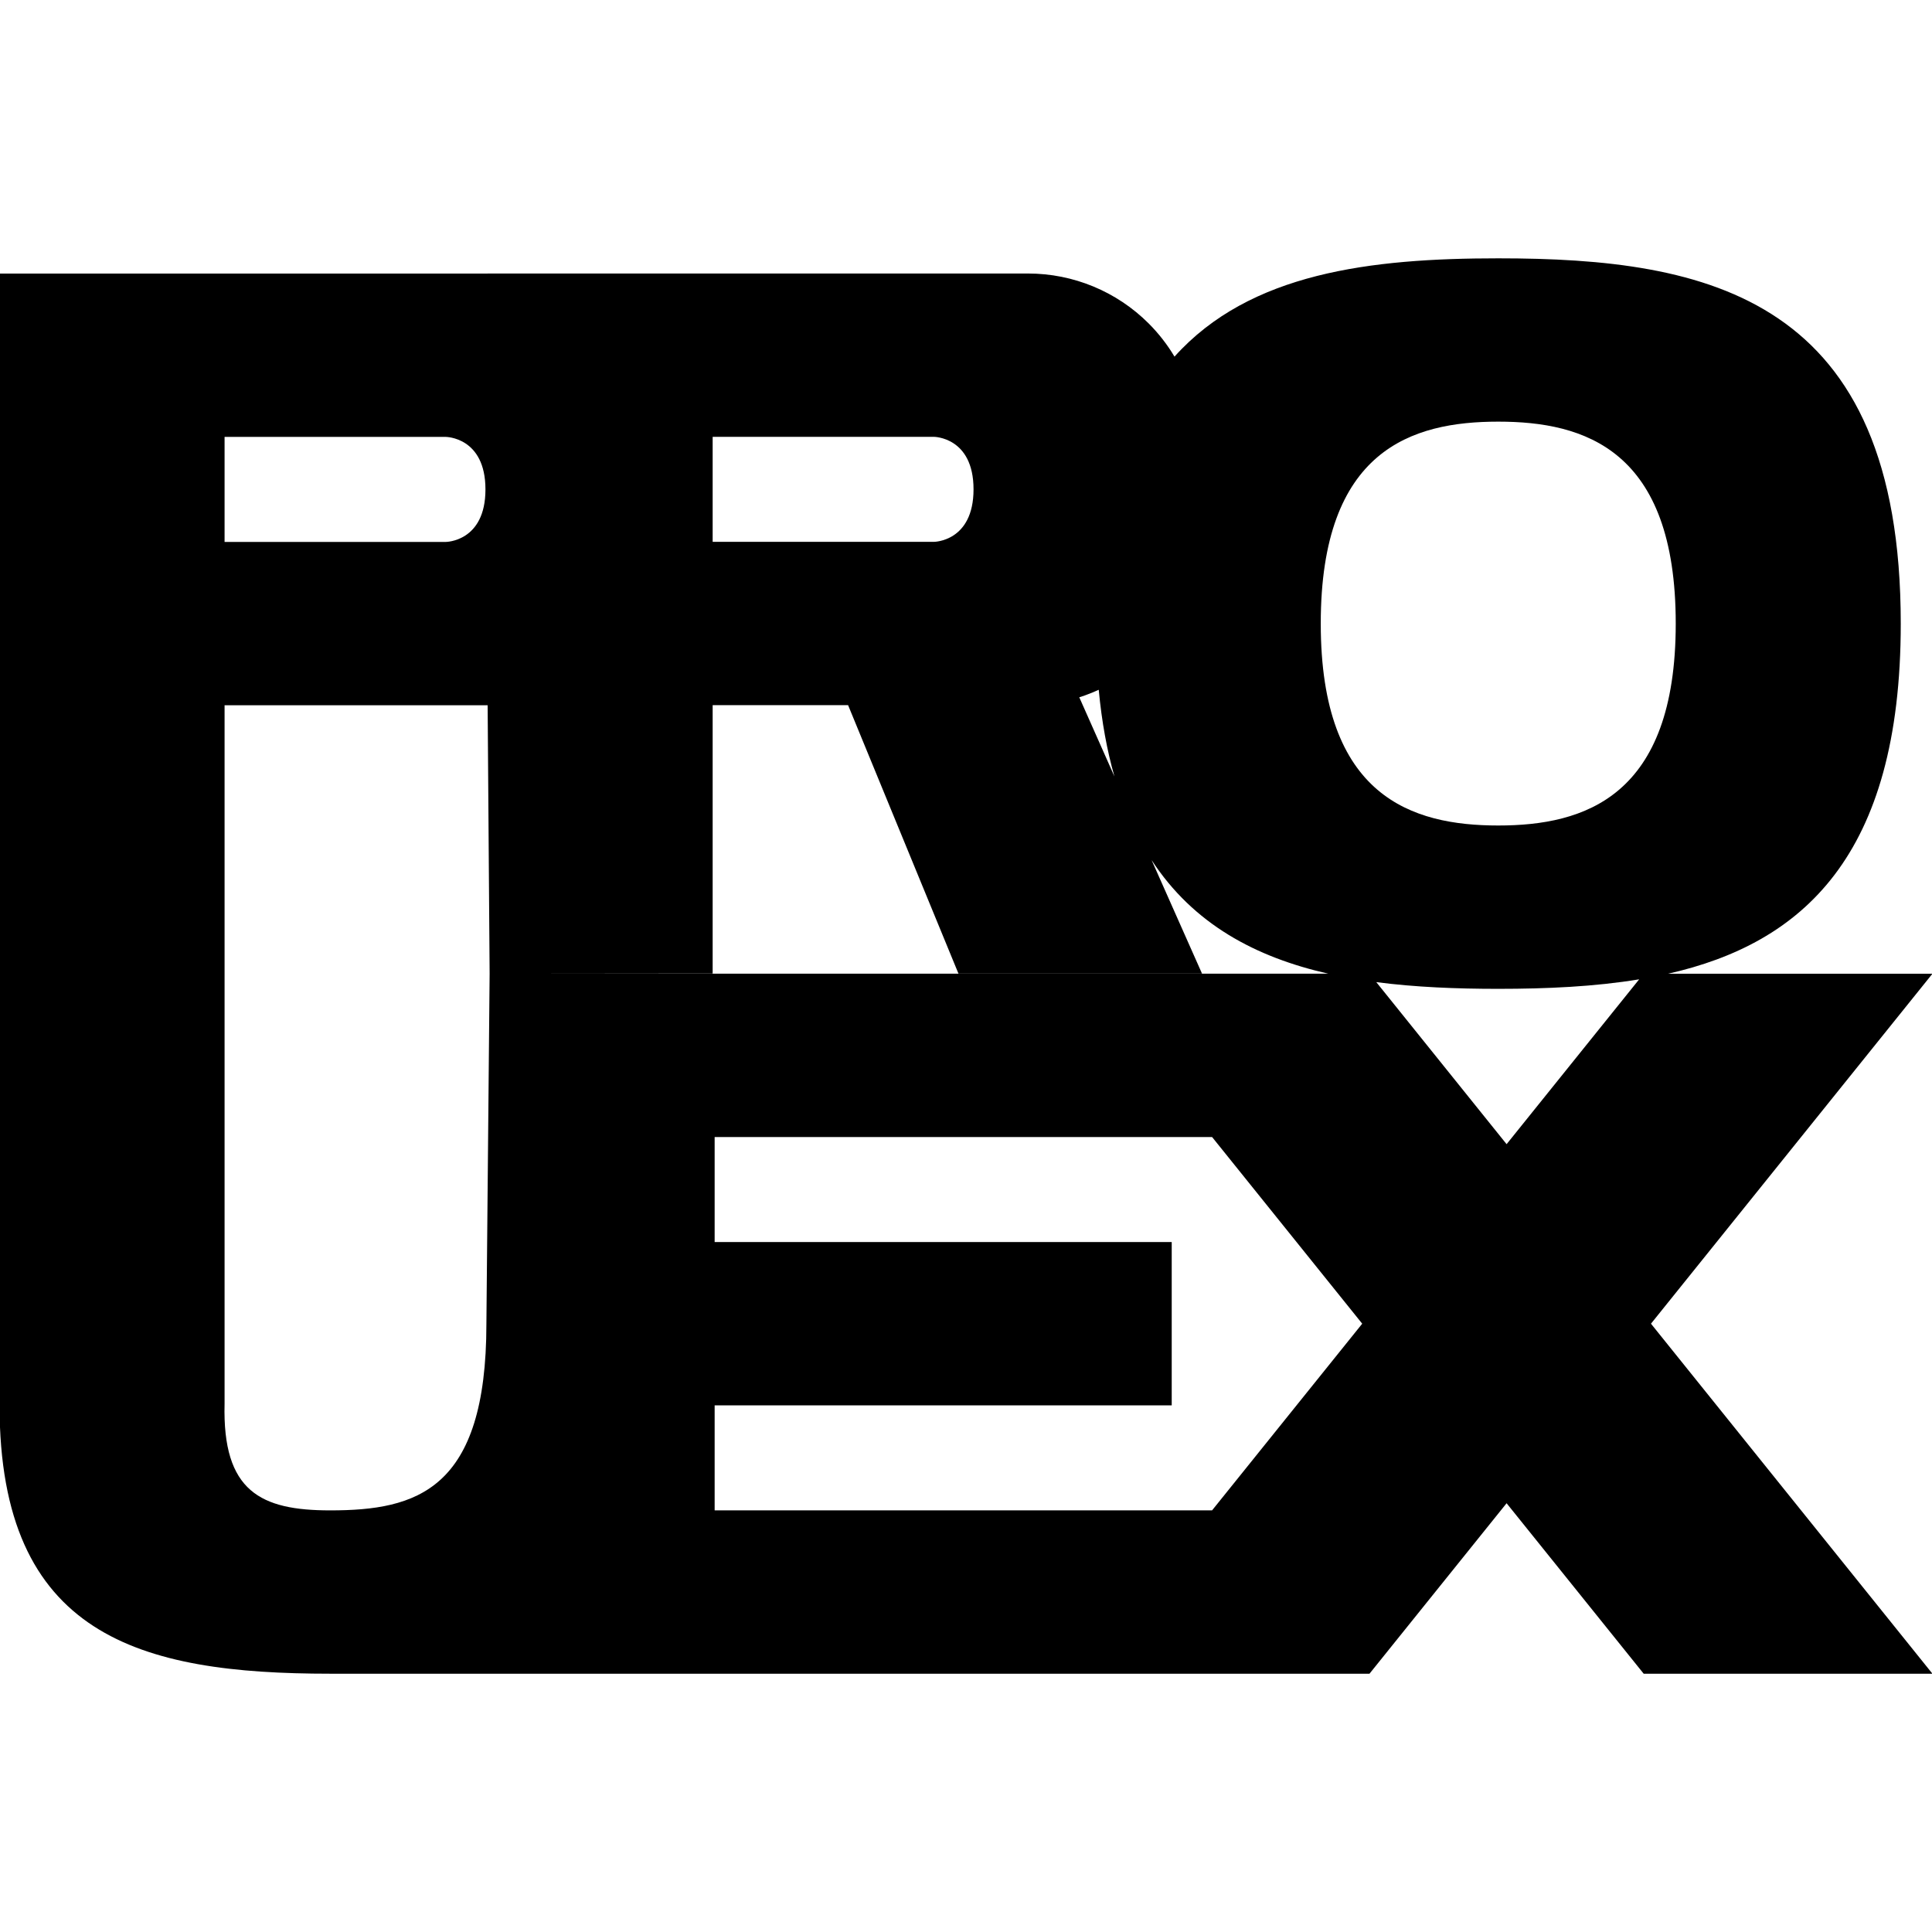
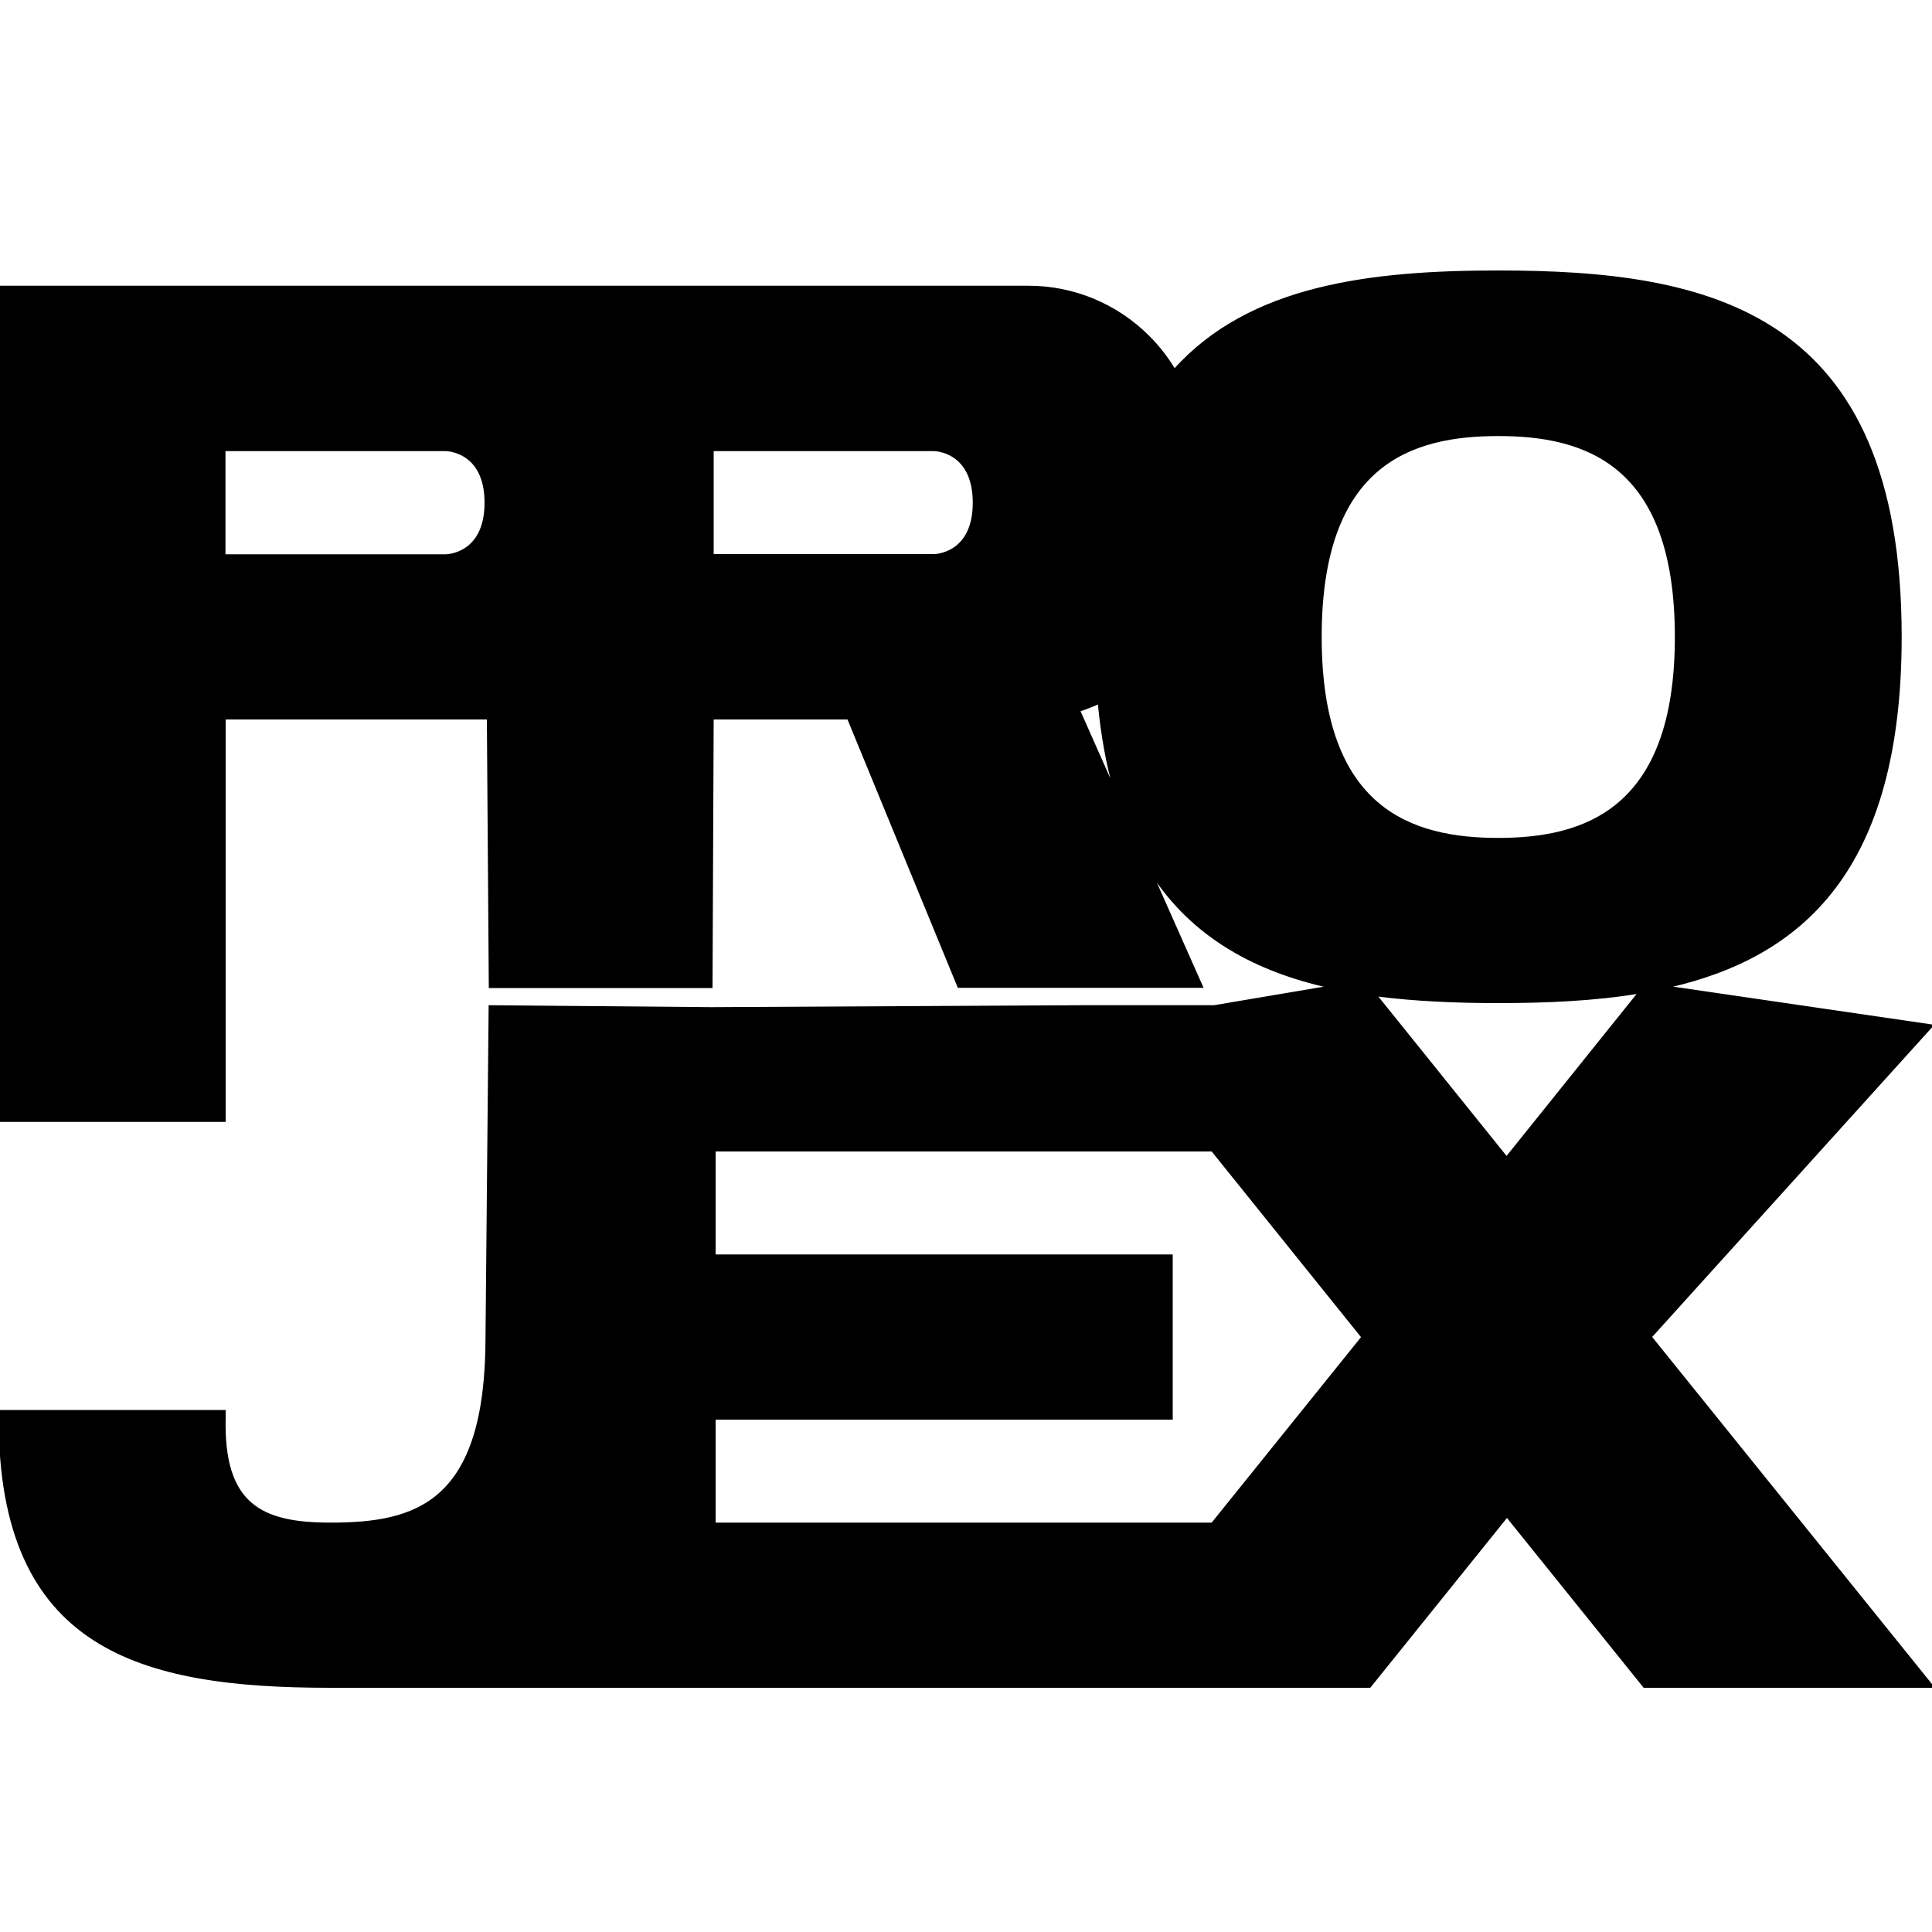
<svg xmlns="http://www.w3.org/2000/svg" version="1.1" id="Layer_1" x="0px" y="0px" viewBox="0 0 1000 1000" style="enable-background:new 0 0 1000 1000;" xml:space="preserve">
-   <path d="M1000.23,503.99H863.45c69.19-15.69,120.38-60.52,120.38-181.22c0-168.88-99.37-189.06-208.34-189.06  c-66.05,0-128.57,7.43-167.57,50.88c-3.7-6.2-8.18-11.98-13.38-17.18c-16.56-16.56-39.02-25.85-62.43-25.84H252.4v0.04H-0.23v585.81  c0,119.39,72.52,138.89,171.16,138.89c29.46,0,57.53-0.04,82.5,0h305.95h68.96h80.51l70.96-88.24l70.96,88.24h149.46L854.54,685.14  L1000.23,503.99z M561.62,359.92c2.42-0.86,4.77-1.84,7.08-2.89c1.57,16.65,4.32,31.55,8.13,44.86l-18.2-40.98  C559.63,360.6,560.63,360.27,561.62,359.92z M368.87,226.1h114.46c0,0,20.57,0,20.57,27.18c0,27.18-20.57,27.18-20.57,27.18H368.87  V226.1z M116.24,226.14H230.7c0,0,20.57,0,20.57,27.18c0,27.18-20.57,27.18-20.57,27.18H116.24V226.14z M253.43,503.99l-1.67,181.16  c0,86.31-36.19,96.62-80.83,96.62c-35.94,0-55.88-9.72-54.69-55.28V365.03H252.4L253.43,503.99l115.44-0.11V364.99h70.1  l57.12,138.93h126.07l-26.1-58.76c21.64,33.19,53.91,50.3,91.48,58.82h-59.19h-68.96H368.23H253.43z M627.37,781.76H369.9v-54.35  h236.58v-84.54H369.9v-54.35h257.47l77.71,96.62L627.37,781.76z M779.81,592.22l-67.45-83.88c20.2,2.64,41.48,3.48,63.14,3.48  c25.2,0,49.87-1.12,72.93-4.92L779.81,592.22z M775.49,427.28c-44.64,0-91.87-14.83-91.87-104.52c0-90.07,47.23-104.52,91.87-104.52  c44.64,0,91.87,14.45,91.87,104.52C867.36,412.45,820.13,427.28,775.49,427.28z" />
+   <style type="text/css">
+ 	.st0{stroke:#000000;stroke-miterlimit:10;}
+ </style>
+   <path class="st0" d="M854.5,692l145.7-161.2l-136.8-20c69.2-15.7,120.4-60.5,120.4-181.2c0-168.9-99.4-189.1-208.3-189.1  c-66,0-128.6,7.4-167.6,50.9c-3.7-6.2-8.2-12-13.4-17.2c-16.6-16.6-39-25.9-62.4-25.8H252.4v0H-0.2v431.8h116.5V371.9h136.2l1,139  l114.8,0l0.6-139H439l57.1,138.9h126.1L596.1,452c21.6,33.2,53.9,50.3,91.5,58.8l-59.2,10h-69l-191.2,1l-114.8-1v1.5L251.8,692  c0,86.3-36.2,96.6-80.8,96.6c-35.9,0-55.9-9.7-54.7-55.3v-3H-0.2v3.9c0,119.4,72.5,138.9,171.2,138.9c29.5,0,57.5,0,82.5,0h306h69  h80.5l71-88.2l71,88.2h149.5L854.5,692z M230.7,287.4H116.2V233h114.5c0,0,20.6,0,20.6,27.2S230.7,287.4,230.7,287.4z M483.3,287.3  H368.9V233h114.5c0,0,20.6,0,20.6,27.2S483.3,287.3,483.3,287.3z M558.6,367.8c1-0.3,2-0.6,3-1c2.4-0.9,4.8-1.8,7.1-2.9  c1.6,16.6,4.3,31.5,8.1,44.9L558.6,367.8z M627.4,788.6H369.9v-54.3h236.6v-84.5H369.9v-54.3h257.5l77.7,96.6L627.4,788.6z   M779.8,599.1l-67.5-83.9c20.2,2.6,41.5,3.5,63.1,3.5c25.2,0,49.9-1.1,72.9-4.9L779.8,599.1z M775.5,434.2  c-44.6,0-91.9-14.8-91.9-104.5c0-90.1,47.2-104.5,91.9-104.5s91.9,14.4,91.9,104.5C867.4,419.3,820.1,434.2,775.5,434.2z" />
</svg>
